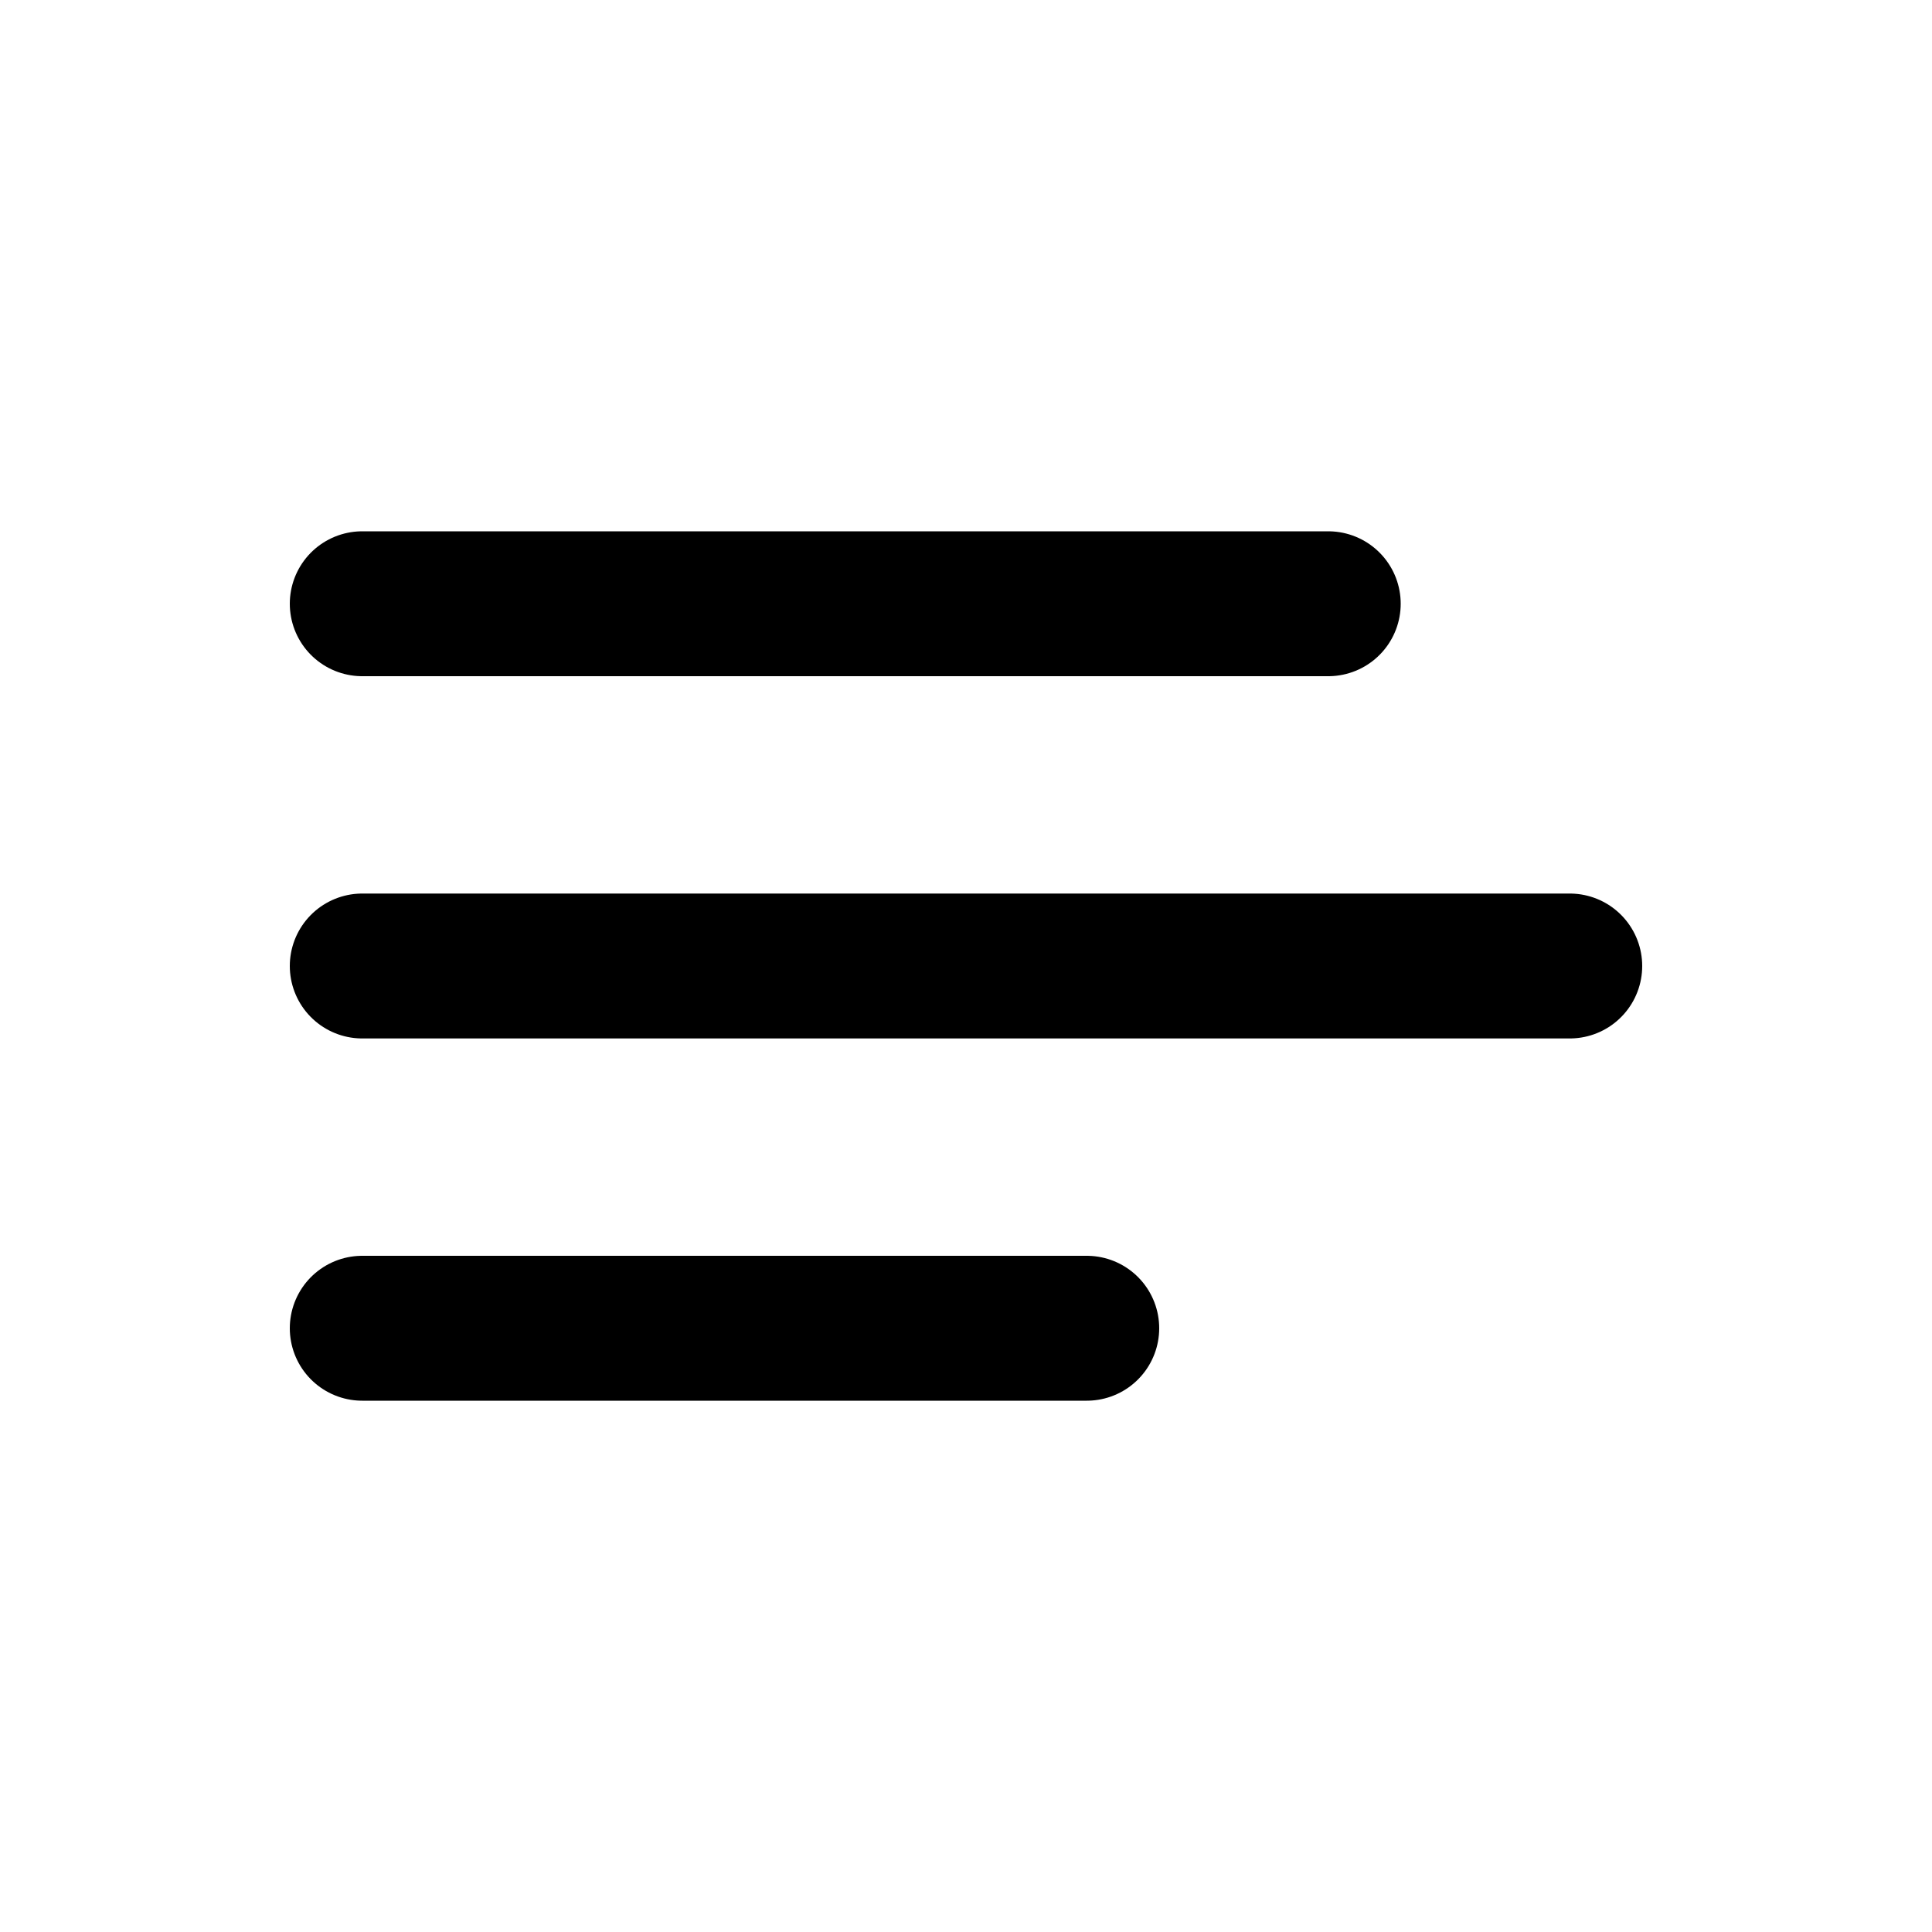
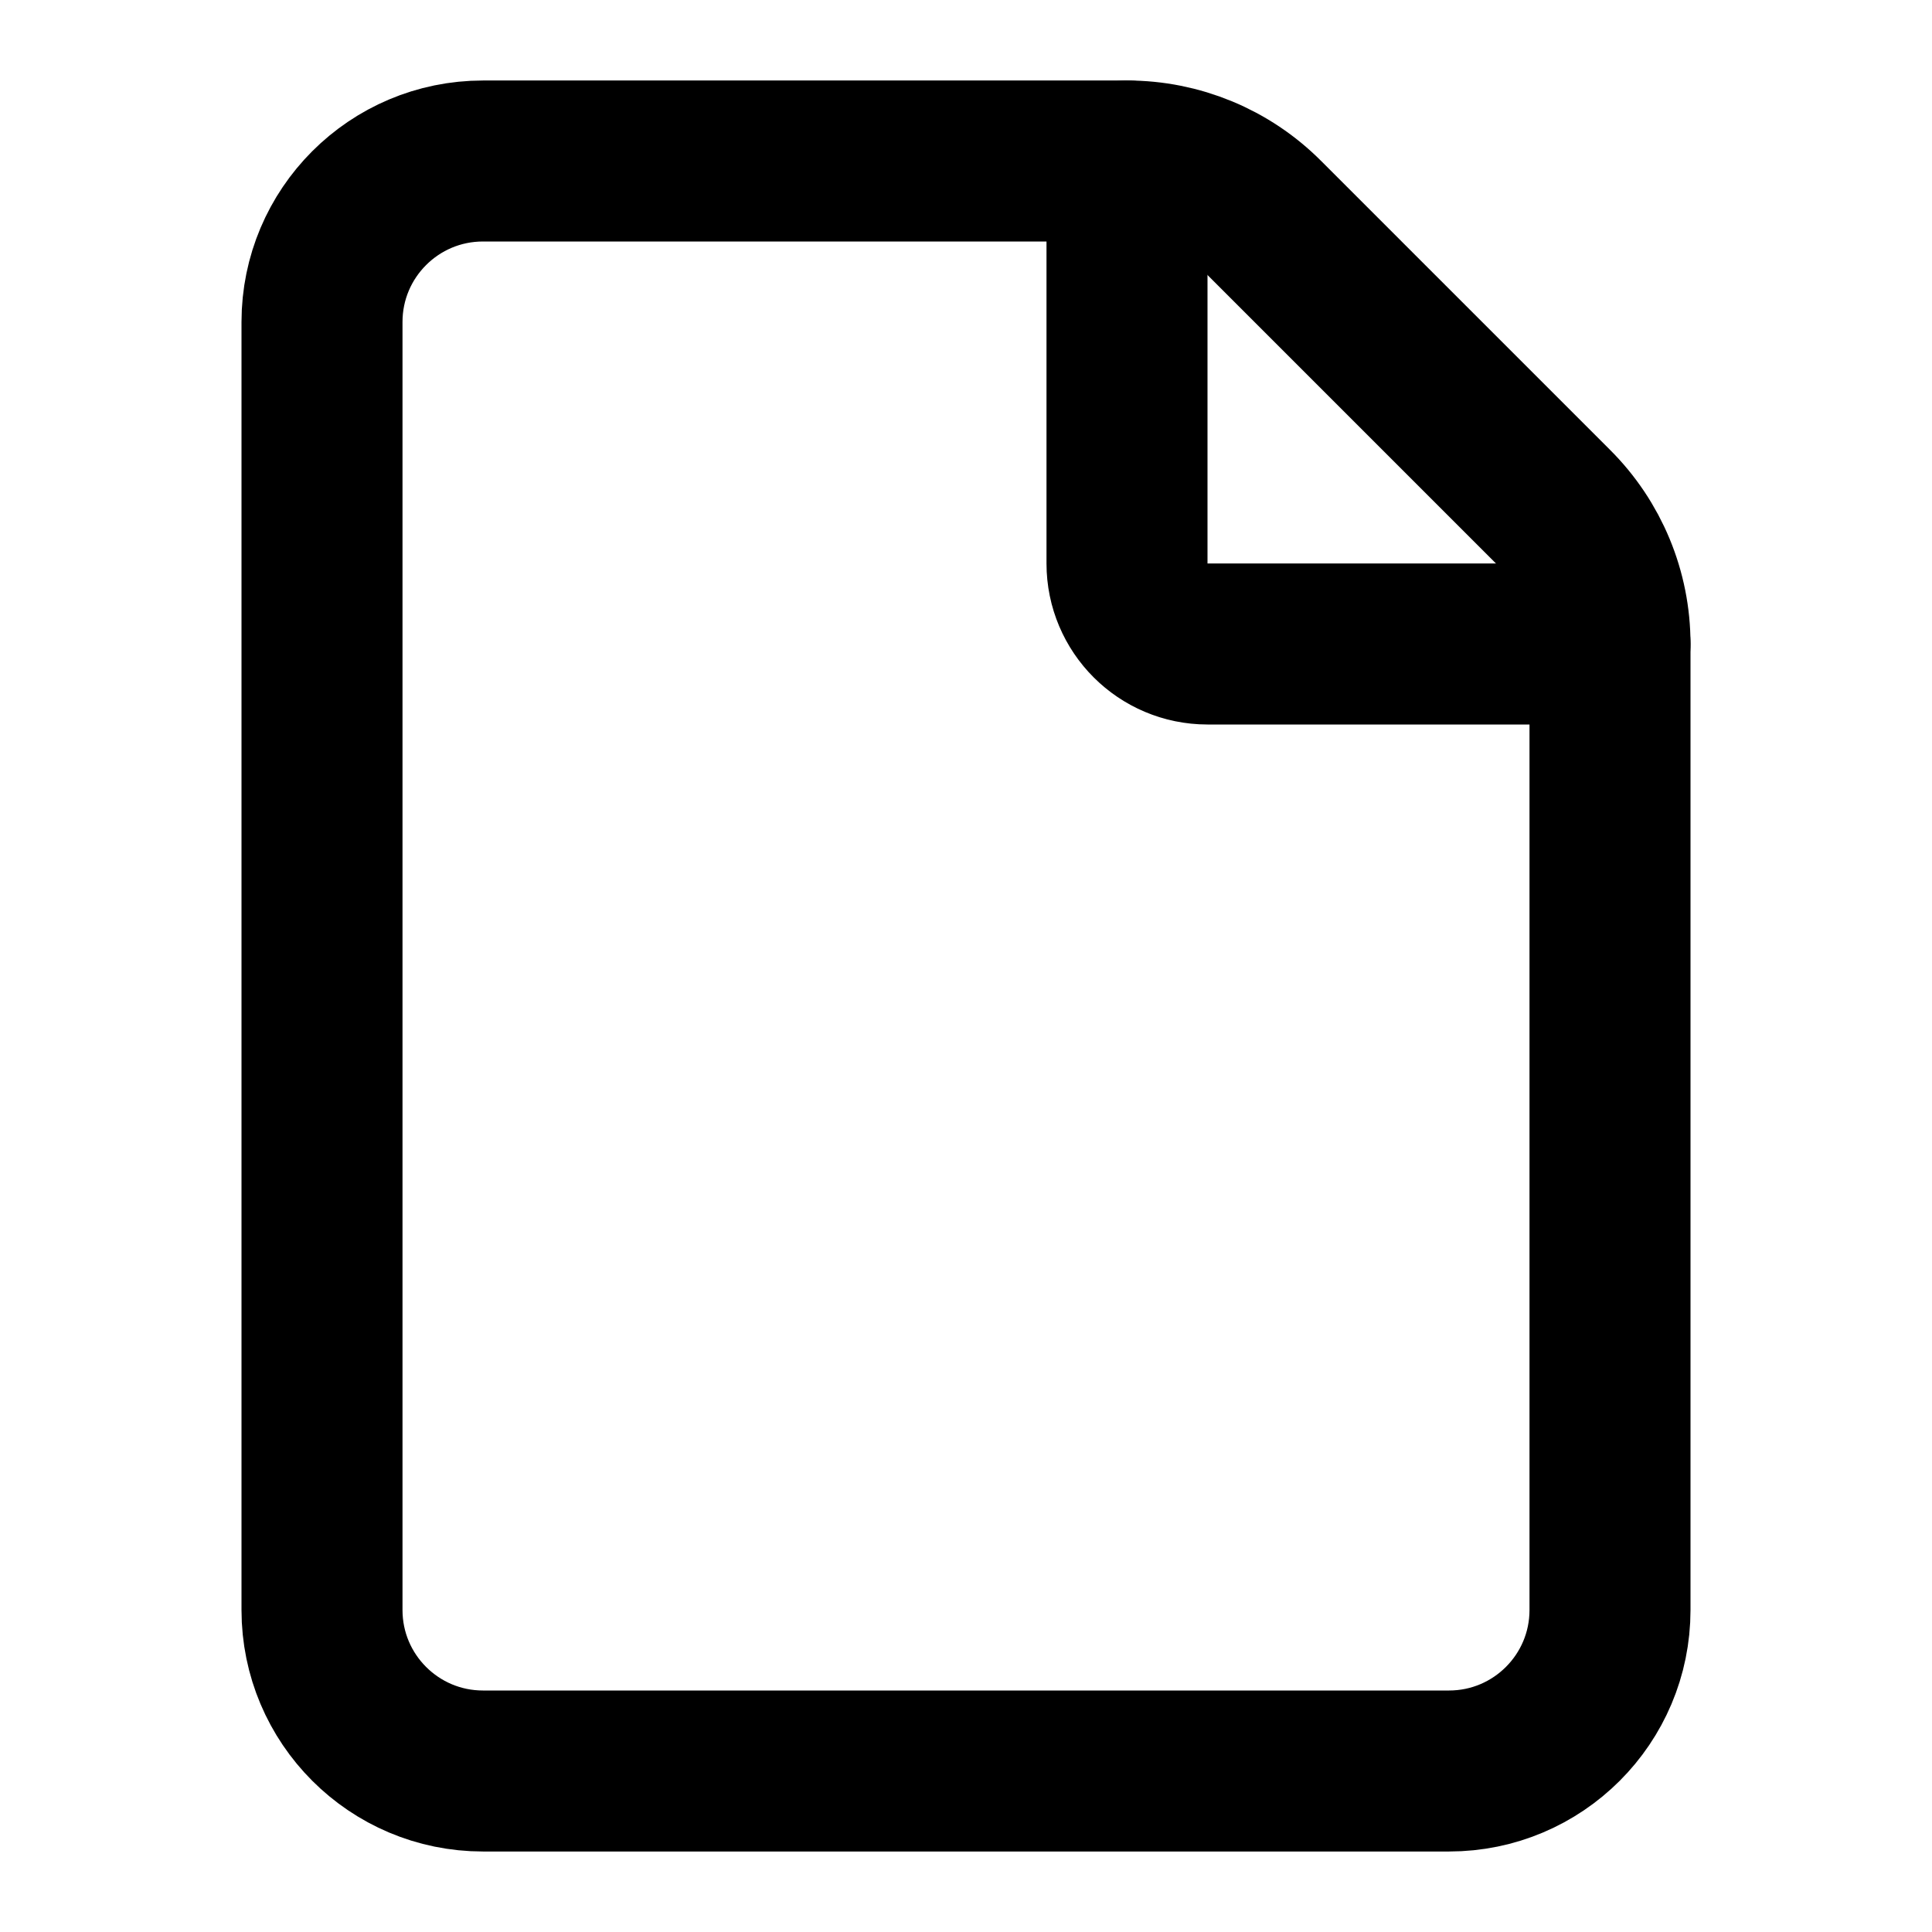
- <svg xmlns="http://www.w3.org/2000/svg" width="16" height="16" viewBox="0 0 16 16" fill="none">
-   <path d="M3 5H11" stroke="black" stroke-width="1.2" stroke-linecap="round" />
-   <path d="M3 8H13" stroke="black" stroke-width="1.2" stroke-linecap="round" />
-   <path d="M3 11H9" stroke="black" stroke-width="1.2" stroke-linecap="round" />
+ <svg xmlns="http://www.w3.org/2000/svg" class="lucide lucide-file" width="24" height="24" viewBox="0 0 24 24" fill="none" stroke="currentColor" stroke-width="2" stroke-linecap="round" stroke-linejoin="round">
+   <path d="M6 22a2 2 0 0 1-2-2V4a2 2 0 0 1 2-2h8a2.4 2.4 0 0 1 1.704.706l3.588 3.588A2.4 2.4 0 0 1 20 8v12a2 2 0 0 1-2 2z" />
+   <path d="M14 2v5a1 1 0 0 0 1 1h5" />
</svg>
